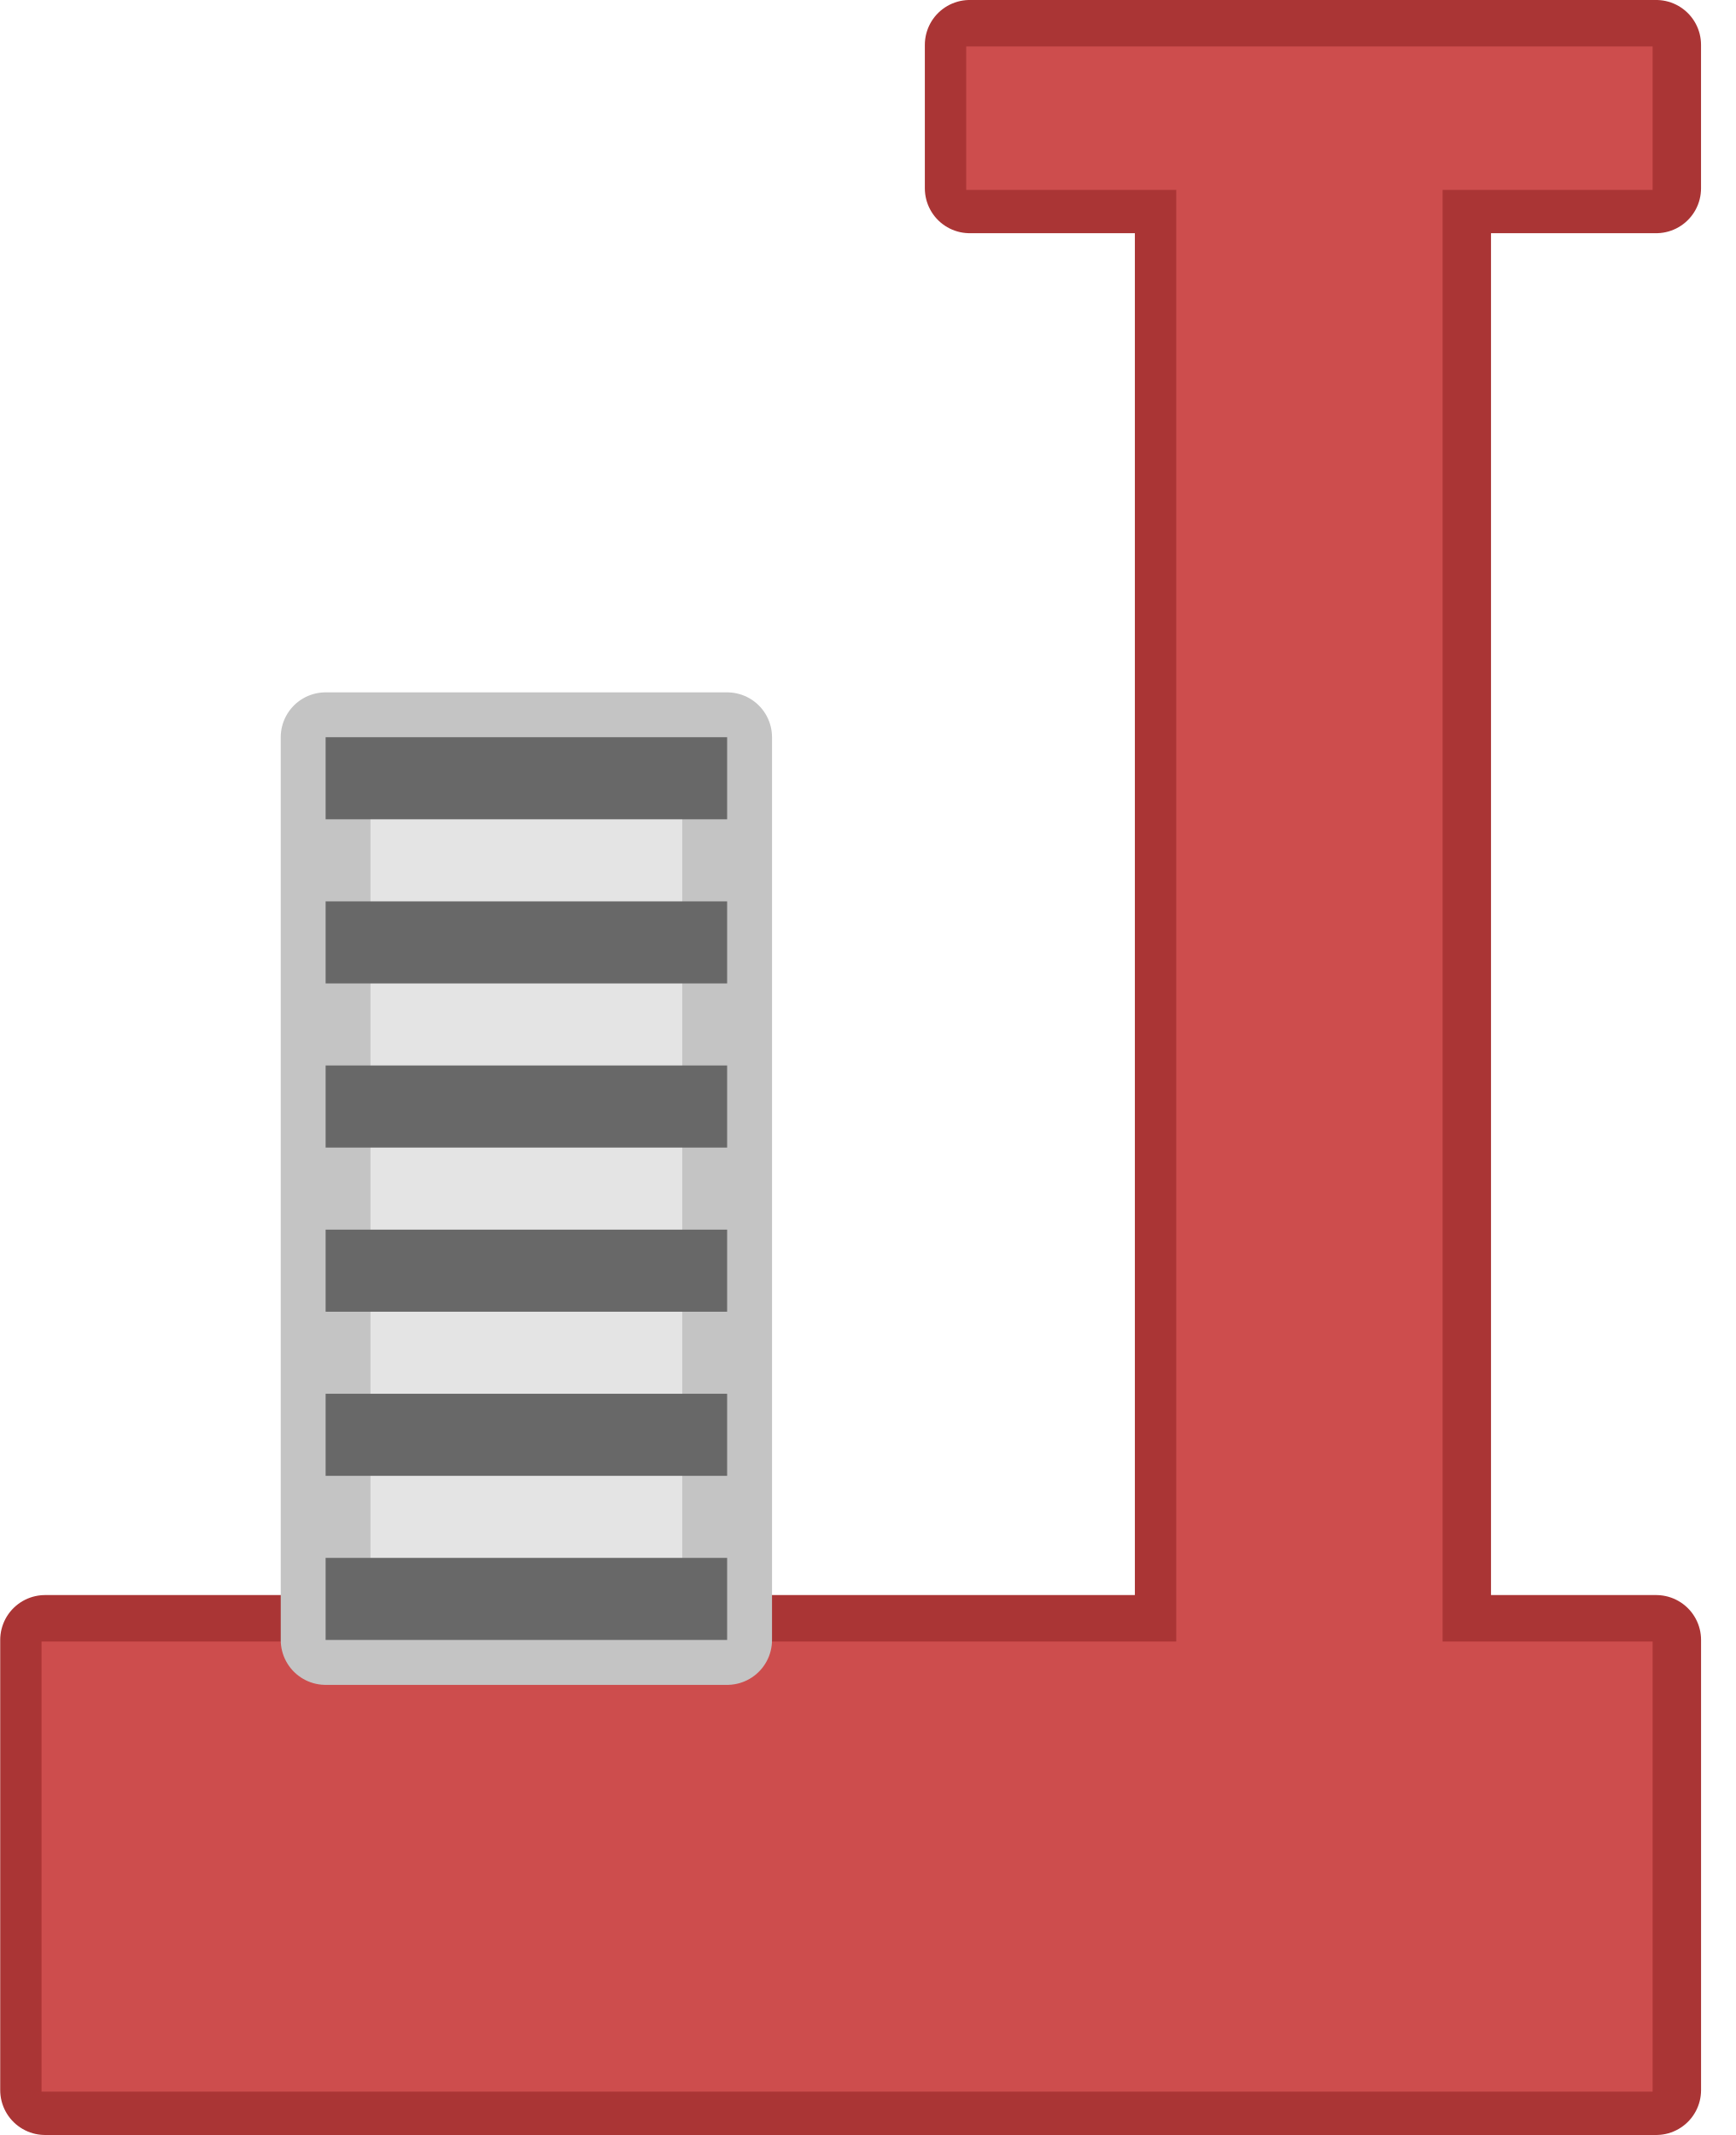
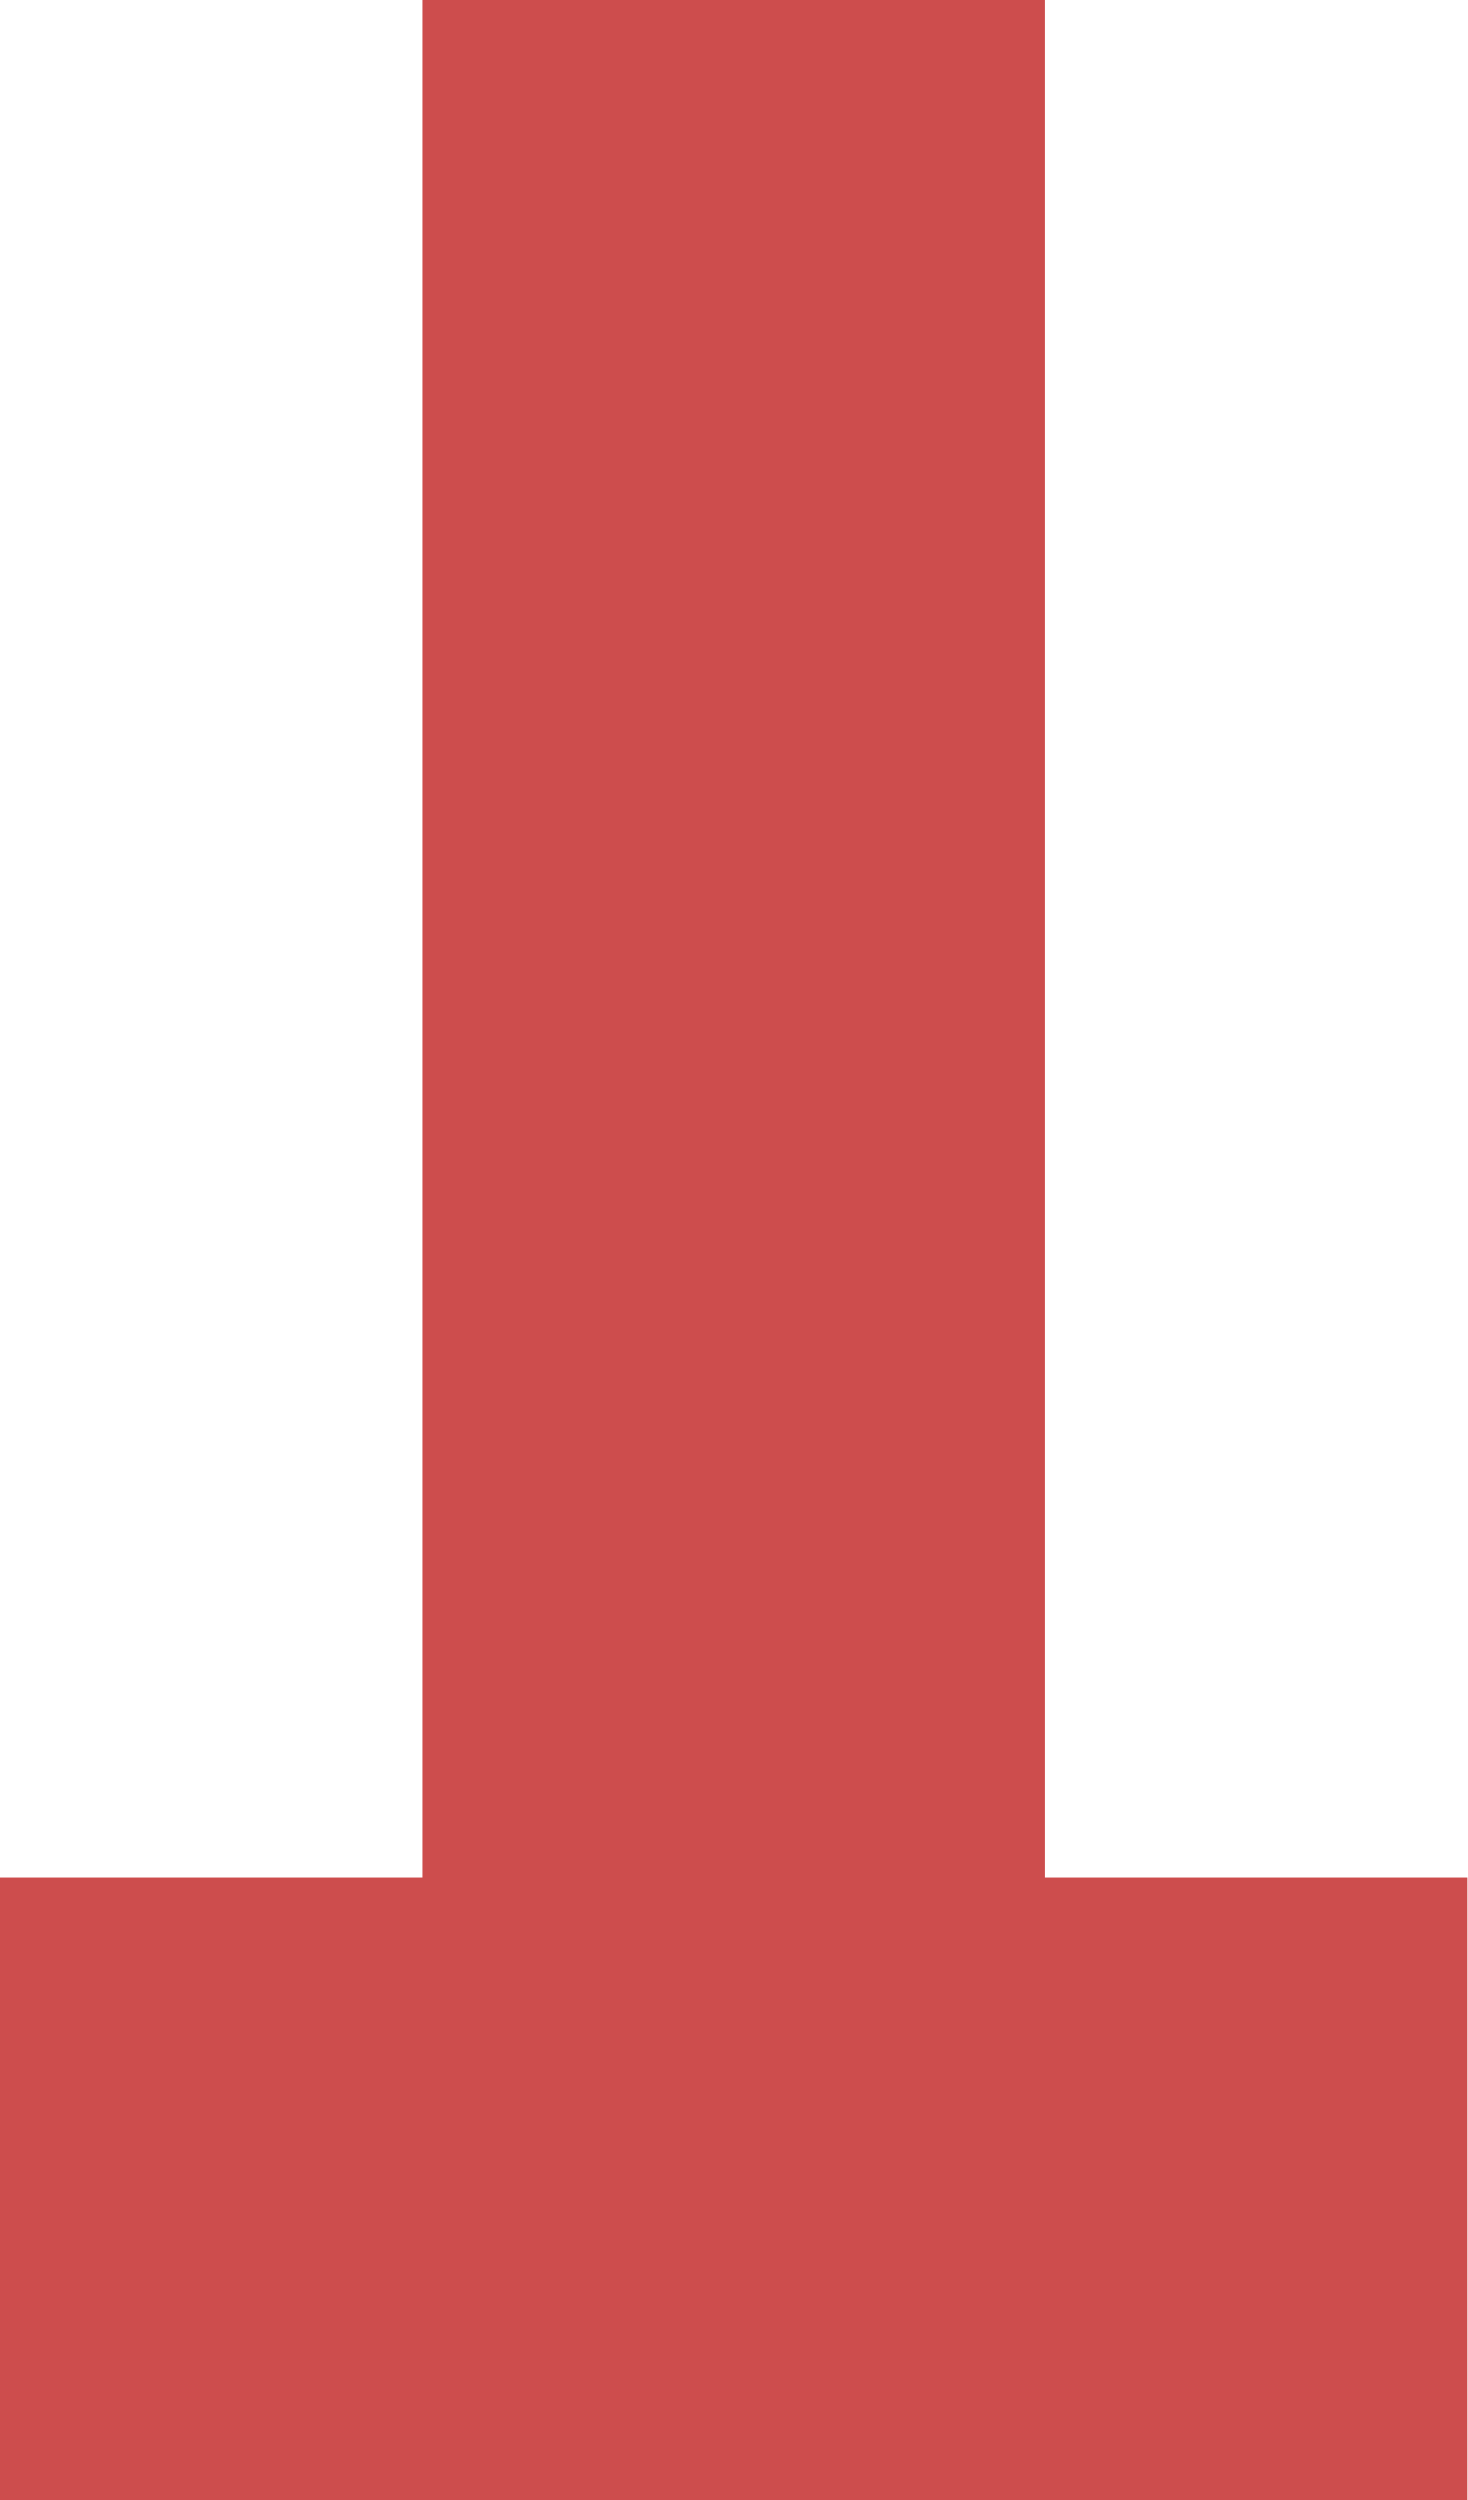
- <svg xmlns="http://www.w3.org/2000/svg" id="uuid-4b3101ef-422b-497d-9a19-7356d15d7a85" data-name="圖層 2" viewBox="0 0 543 668">
-   <g>
-     <rect x="303.44" y="14.04" width="214.79" height="44.88" style="fill: none; stroke: #aa3535; stroke-linecap: round; stroke-linejoin: round; stroke-width: 28.09px;" />
-     <rect x="14.11" y="513.11" width="504.13" height="140.84" style="fill: none; stroke: #aa3535; stroke-linecap: round; stroke-linejoin: round; stroke-width: 28.09px;" />
-     <rect x="149.02" y="252.44" width="523.64" height="83.35" transform="translate(704.95 -116.72) rotate(90)" style="fill: none; stroke: #aa3535; stroke-linecap: round; stroke-linejoin: round; stroke-width: 28.09px;" />
-   </g>
-   <g>
-     <rect x="302.34" y="14.53" width="214.79" height="44.88" style="fill: #cd4d4d;" />
-     <rect x="13" y="513.6" width="504.13" height="140.84" style="fill: #cd4d4d;" />
-     <rect x="147.91" y="252.93" width="523.64" height="83.35" transform="translate(704.34 -115.13) rotate(90)" style="fill: #cd4d4d;" />
-   </g>
-   <g>
-     <rect x="101.89" y="230.67" width="125.64" height="282.45" style="fill: #e4e4e4;" />
-     <rect x="101.89" y="230.67" width="125.64" height="282.45" style="fill: none; stroke: #c4c4c4; stroke-linecap: round; stroke-linejoin: round; stroke-width: 28.09px;" />
-     <path d="M227.53,513.11h-125.64v-25.68h125.64v25.68ZM227.53,461.76h-125.64v-25.68h125.64v25.68ZM227.53,410.41h-125.64v-25.68h125.64v25.68ZM227.53,359.05h-125.64v-25.68h125.64v25.68ZM227.53,307.7h-125.64v-25.68h125.64v25.68ZM227.53,256.34h-125.64v-25.68h125.64v25.68Z" style="fill: #686868;" />
+ <svg xmlns="http://www.w3.org/2000/svg" id="uuid-896953e2-74c8-497b-9742-37c46c57e2e2" data-name="圖層 2" viewBox="0 0 27.51 46.87">
+   <g id="uuid-2d6ec9bb-68c3-496f-b7d2-fd007ade851b" data-name="圖層 4">
+     <g>
+       <rect x="7.92" width="11.67" height="41.03" transform="translate(27.51 41.03) rotate(180)" style="fill: #cd4d4d;" />
+       <rect x="7.92" y="27.28" width="11.67" height="27.51" transform="translate(-27.28 54.79) rotate(-90)" style="fill: #cd4d4d;" />
+     </g>
  </g>
</svg>
